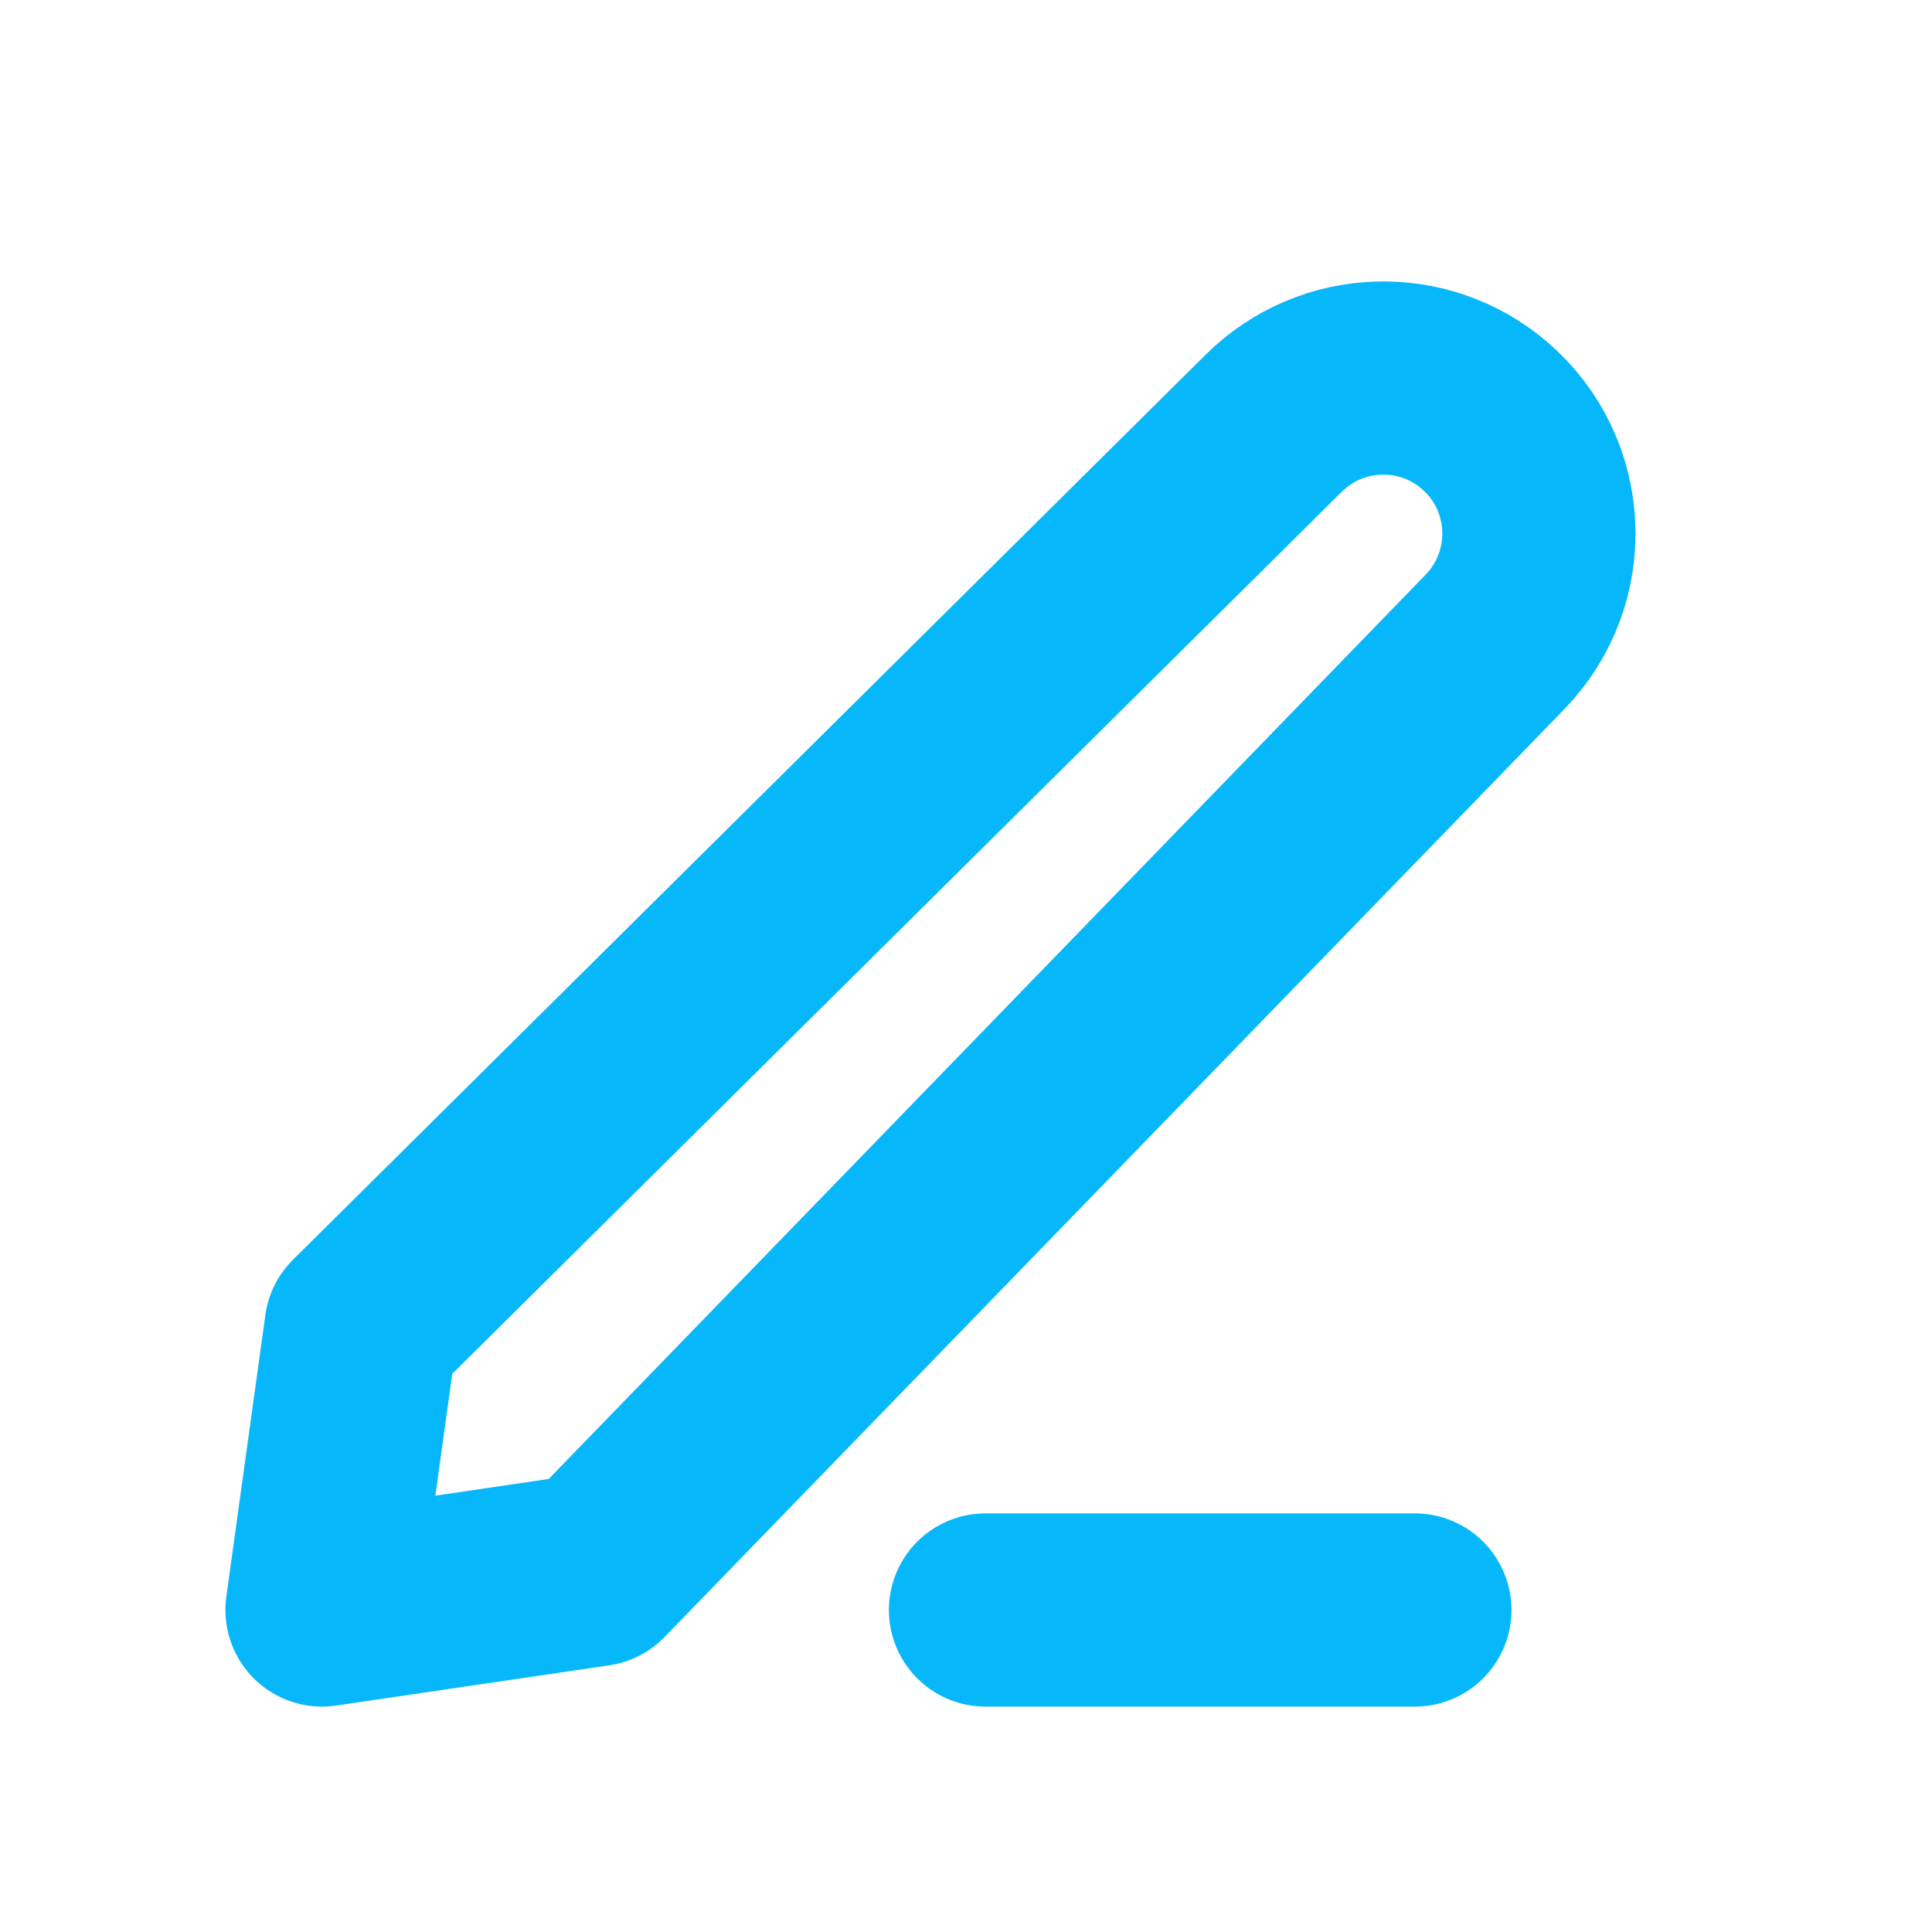
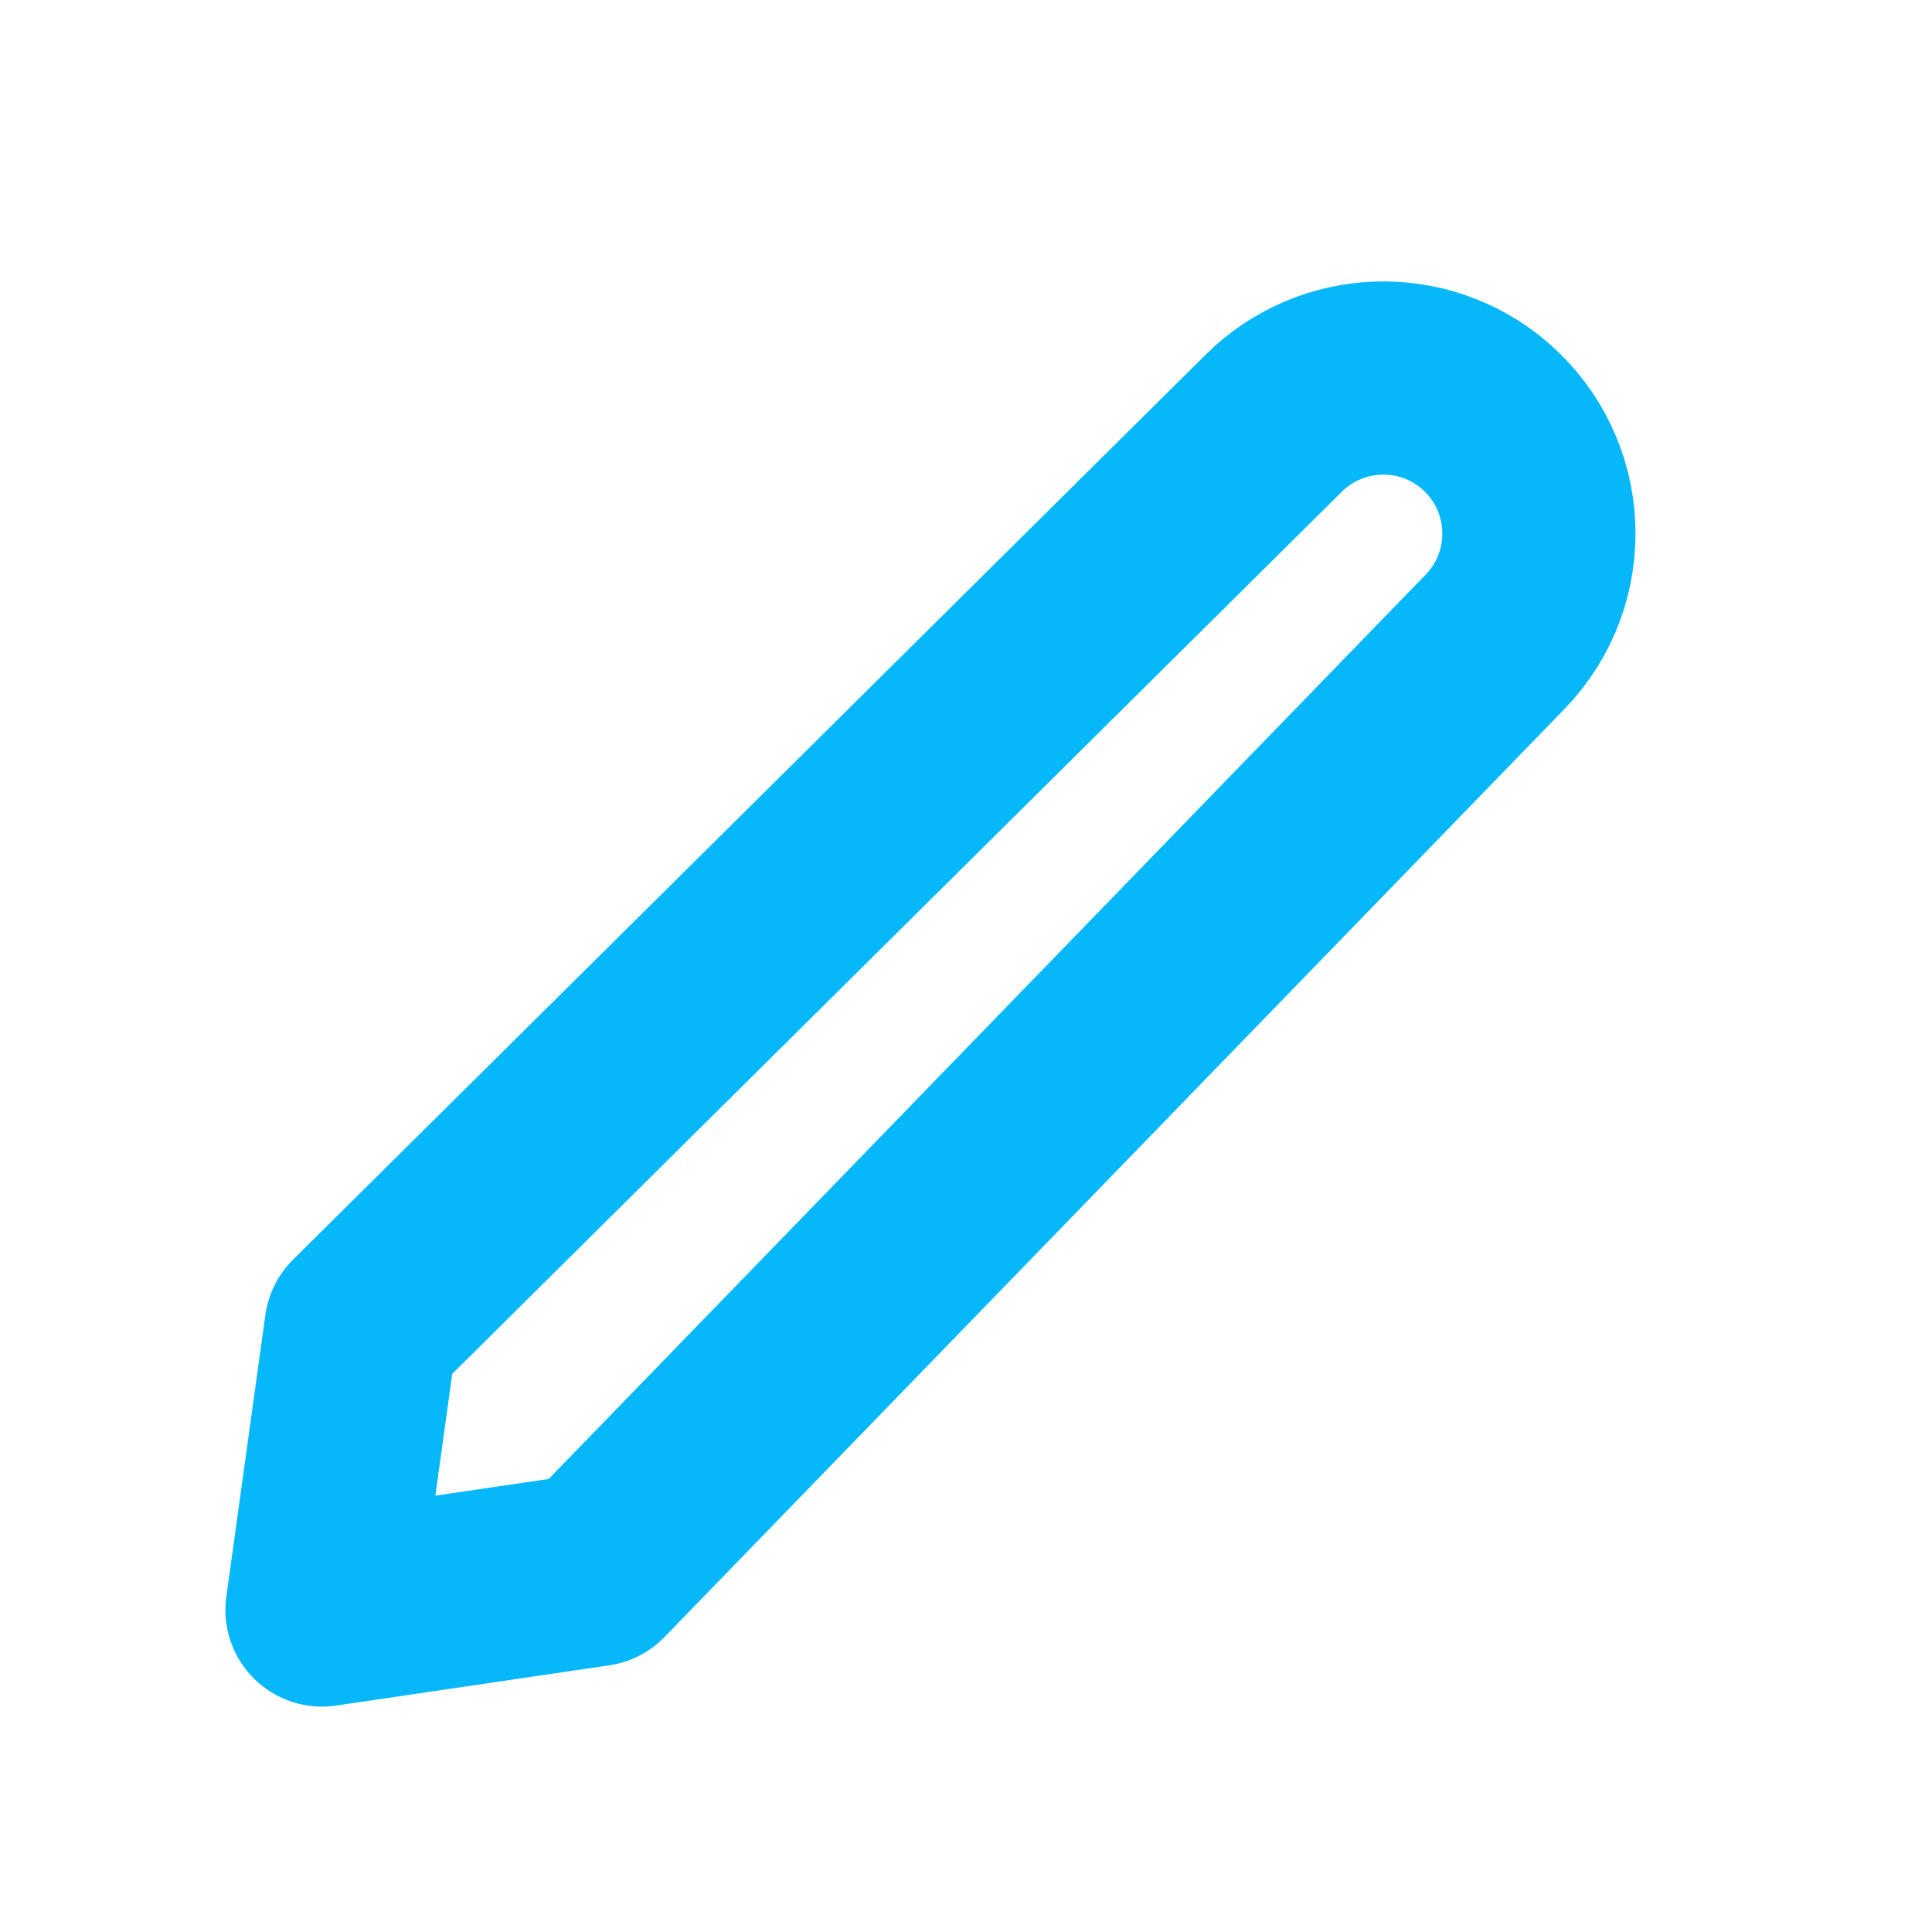
<svg xmlns="http://www.w3.org/2000/svg" width="800px" height="800px" viewBox="0 0 24 24" fill="none">
  <g id="SVGRepo_bgCarrier" stroke-width="0" />
  <g id="SVGRepo_tracerCarrier" stroke-linecap="round" stroke-linejoin="round" stroke="#CCCCCC" stroke-width="2.4">
-     <path d="M12.242 20H17.576M4.485 16.5L15.824 5.256C16.54 4.547 17.68 4.506 18.444 5.163V5.163C19.288 5.888 19.346 7.174 18.572 7.973L7.394 19.5L4 20L4.485 16.5Z" stroke="#06b8fa" stroke-linecap="round" stroke-linejoin="round" />
-   </g>
-   <g id="SVGRepo_iconCarrier">
-     <path d="M12.242 20H17.576M4.485 16.5L15.824 5.256C16.54 4.547 17.68 4.506 18.444 5.163V5.163C19.288 5.888 19.346 7.174 18.572 7.973L7.394 19.5L4 20L4.485 16.5Z" stroke="#06b8fa" stroke-linecap="round" stroke-linejoin="round" />
+     <path d="M12.242 17.576M4.485 16.5L15.824 5.256C16.54 4.547 17.68 4.506 18.444 5.163V5.163C19.288 5.888 19.346 7.174 18.572 7.973L7.394 19.5L4 20L4.485 16.5Z" stroke="#06b8fa" stroke-linecap="round" stroke-linejoin="round" />
  </g>
</svg>
